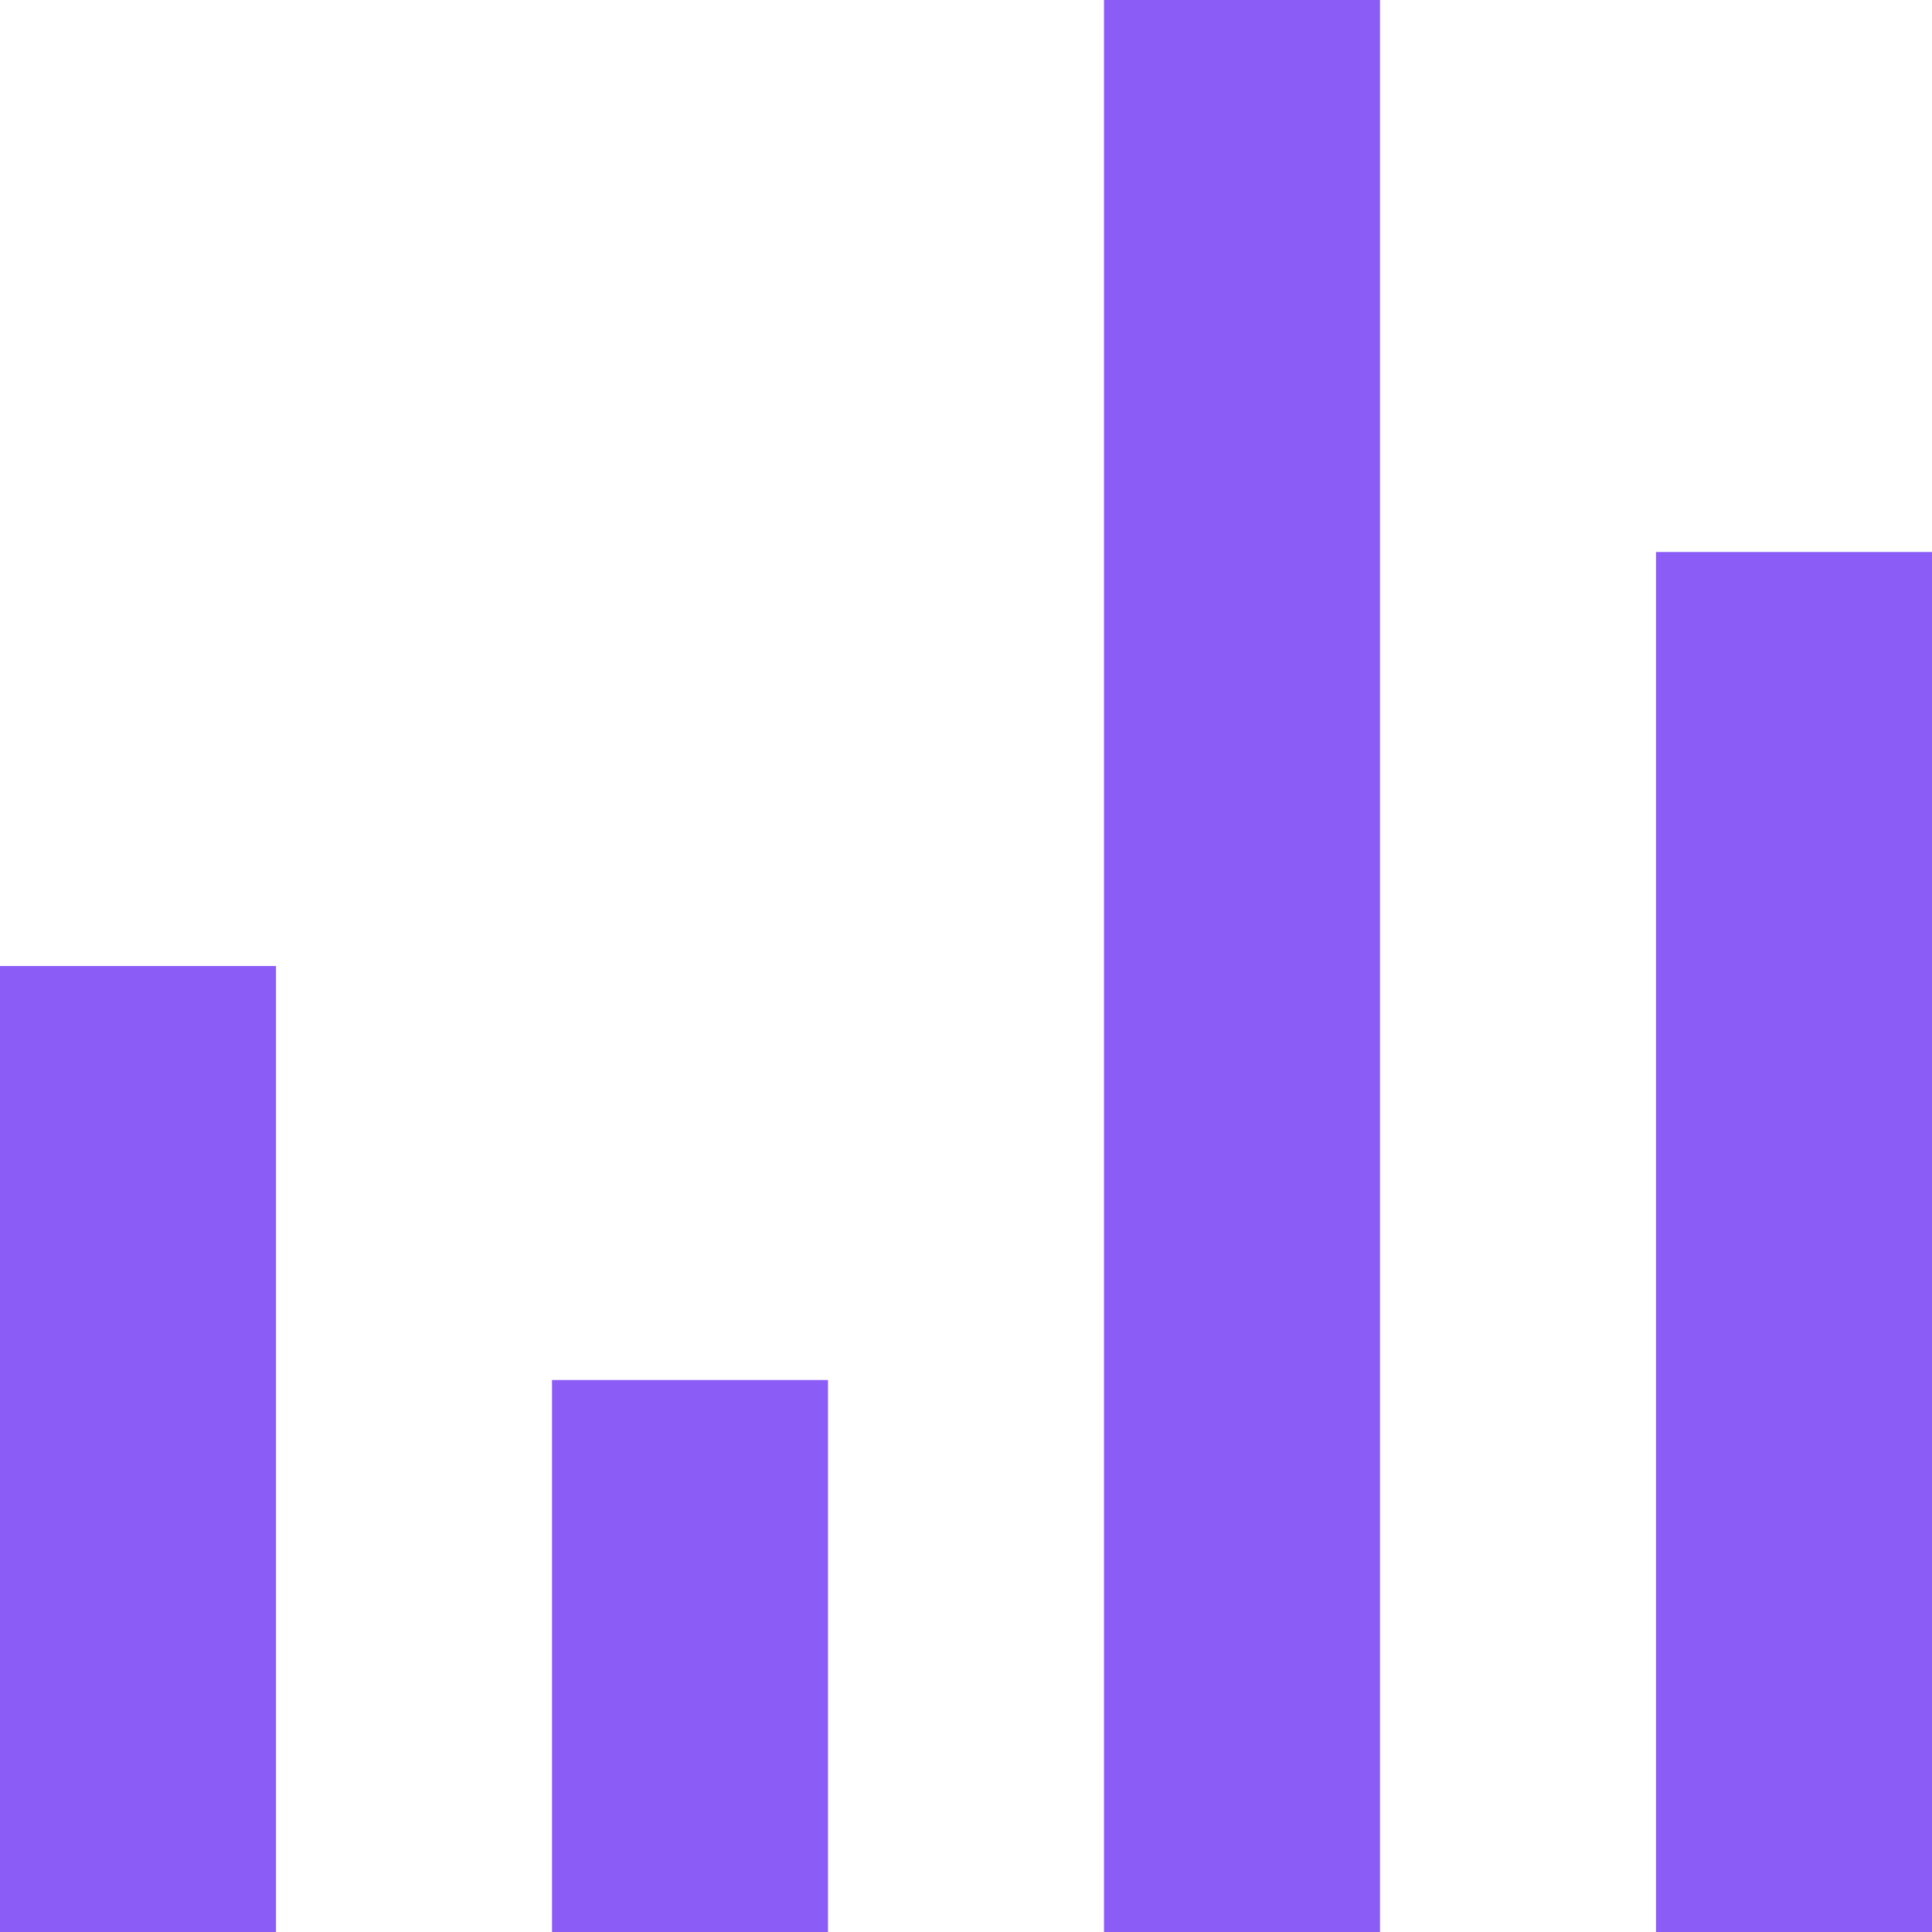
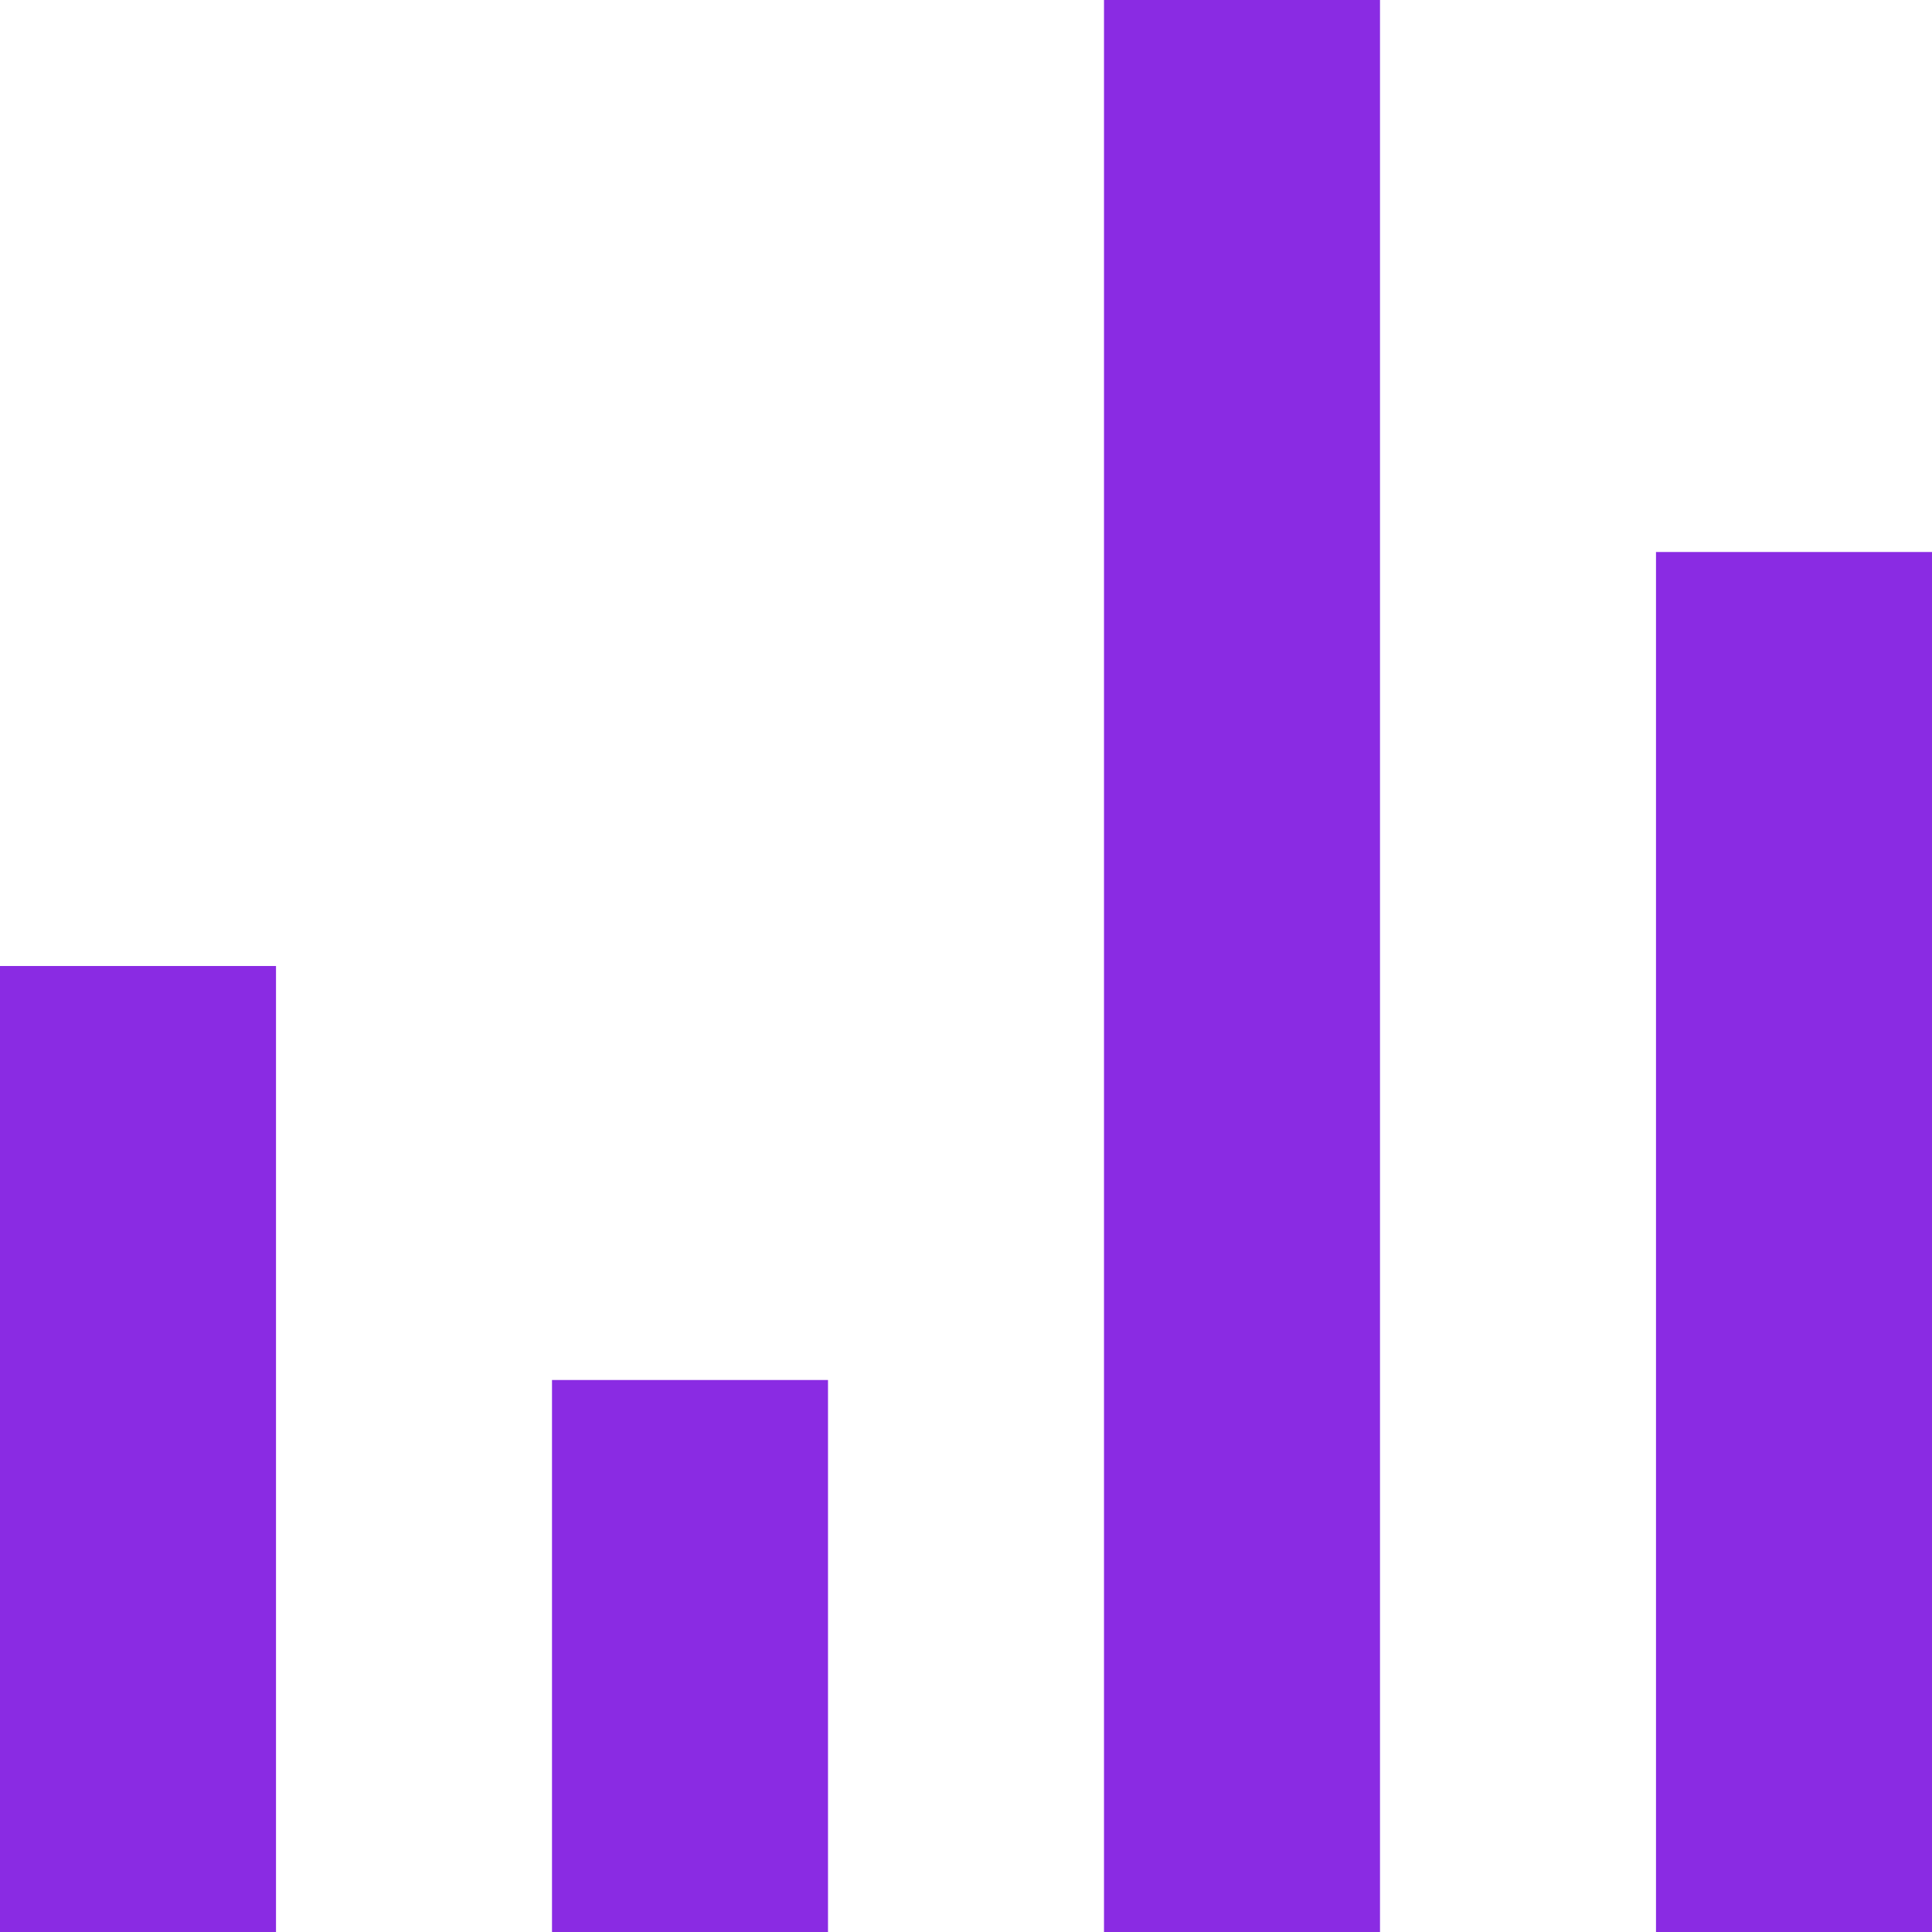
<svg xmlns="http://www.w3.org/2000/svg" width="14" height="14" viewBox="0 0 14 14" fill="none">
-   <path d="M0 7V14H2V7H0 M4 14H6V10H4V14 M8 14H10V0H8V14 M12 14H14V4H12V14" fill="rgb(139, 92, 246)" />
+   <path d="M0 7V14H2V7H0 M4 14H6V10H4V14 M8 14H10V0H8V14 M12 14H14V4H12V14" fill="rgb(138, 43, 227)" />
</svg>
